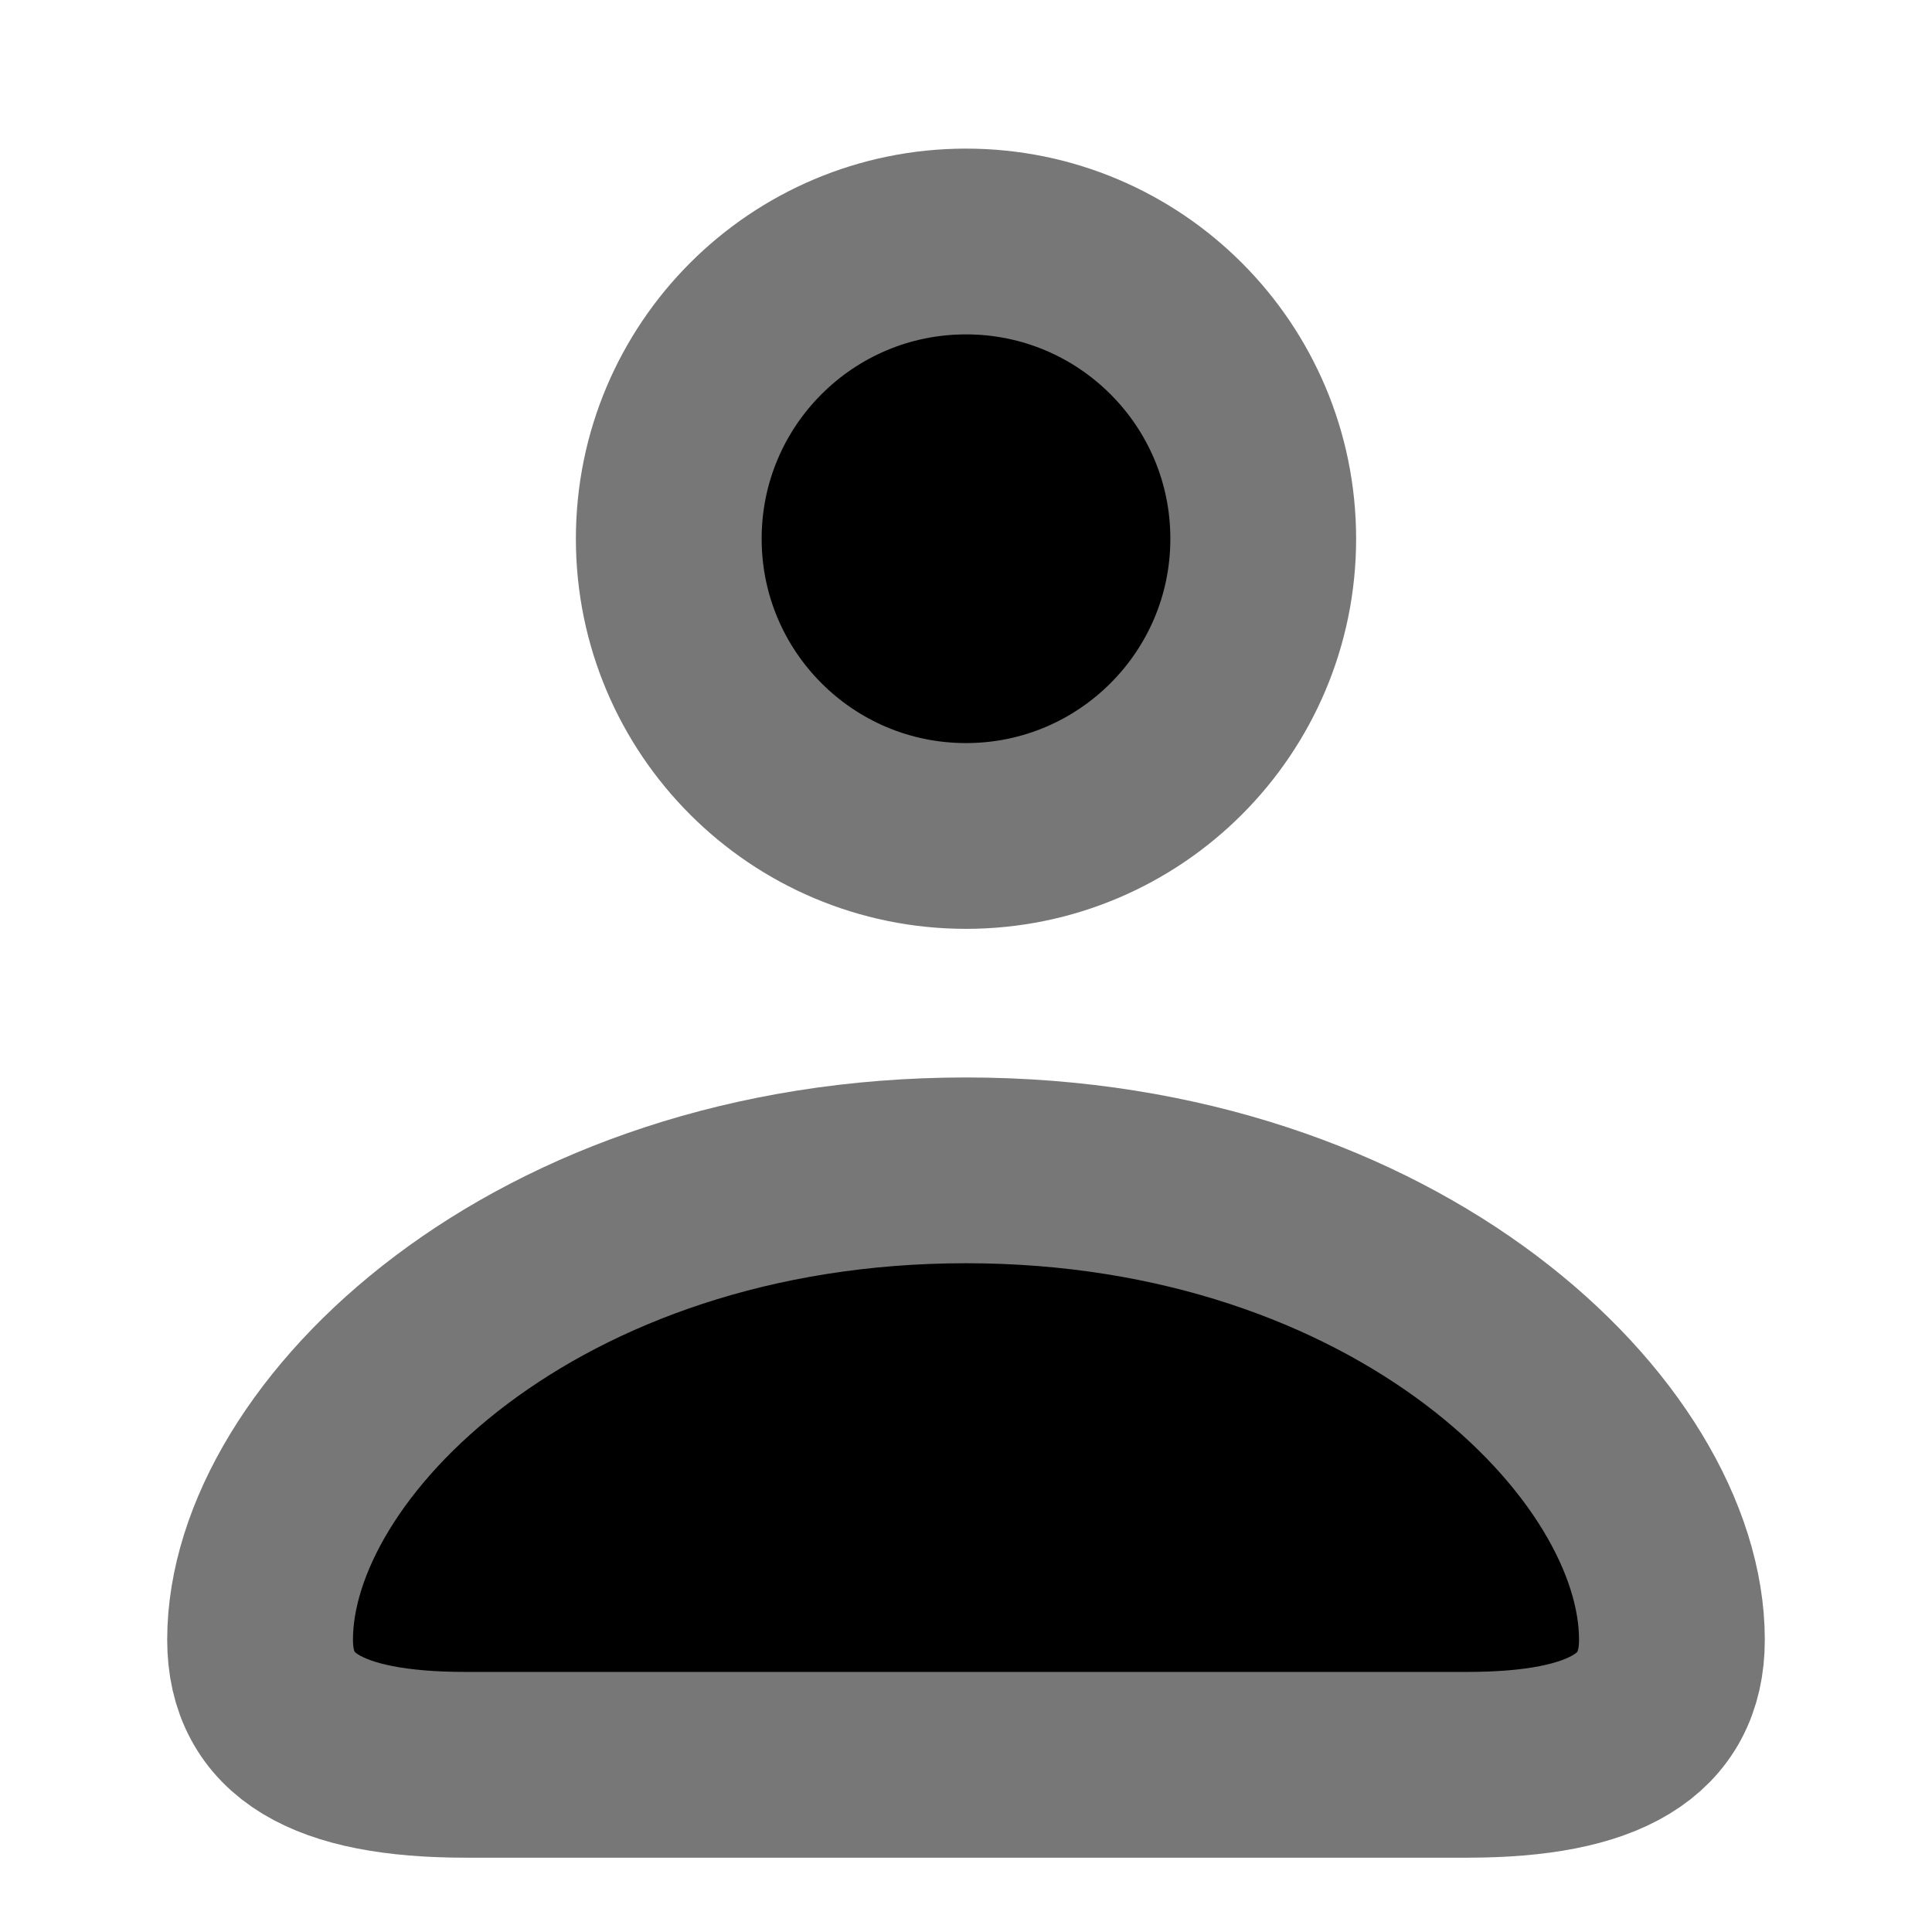
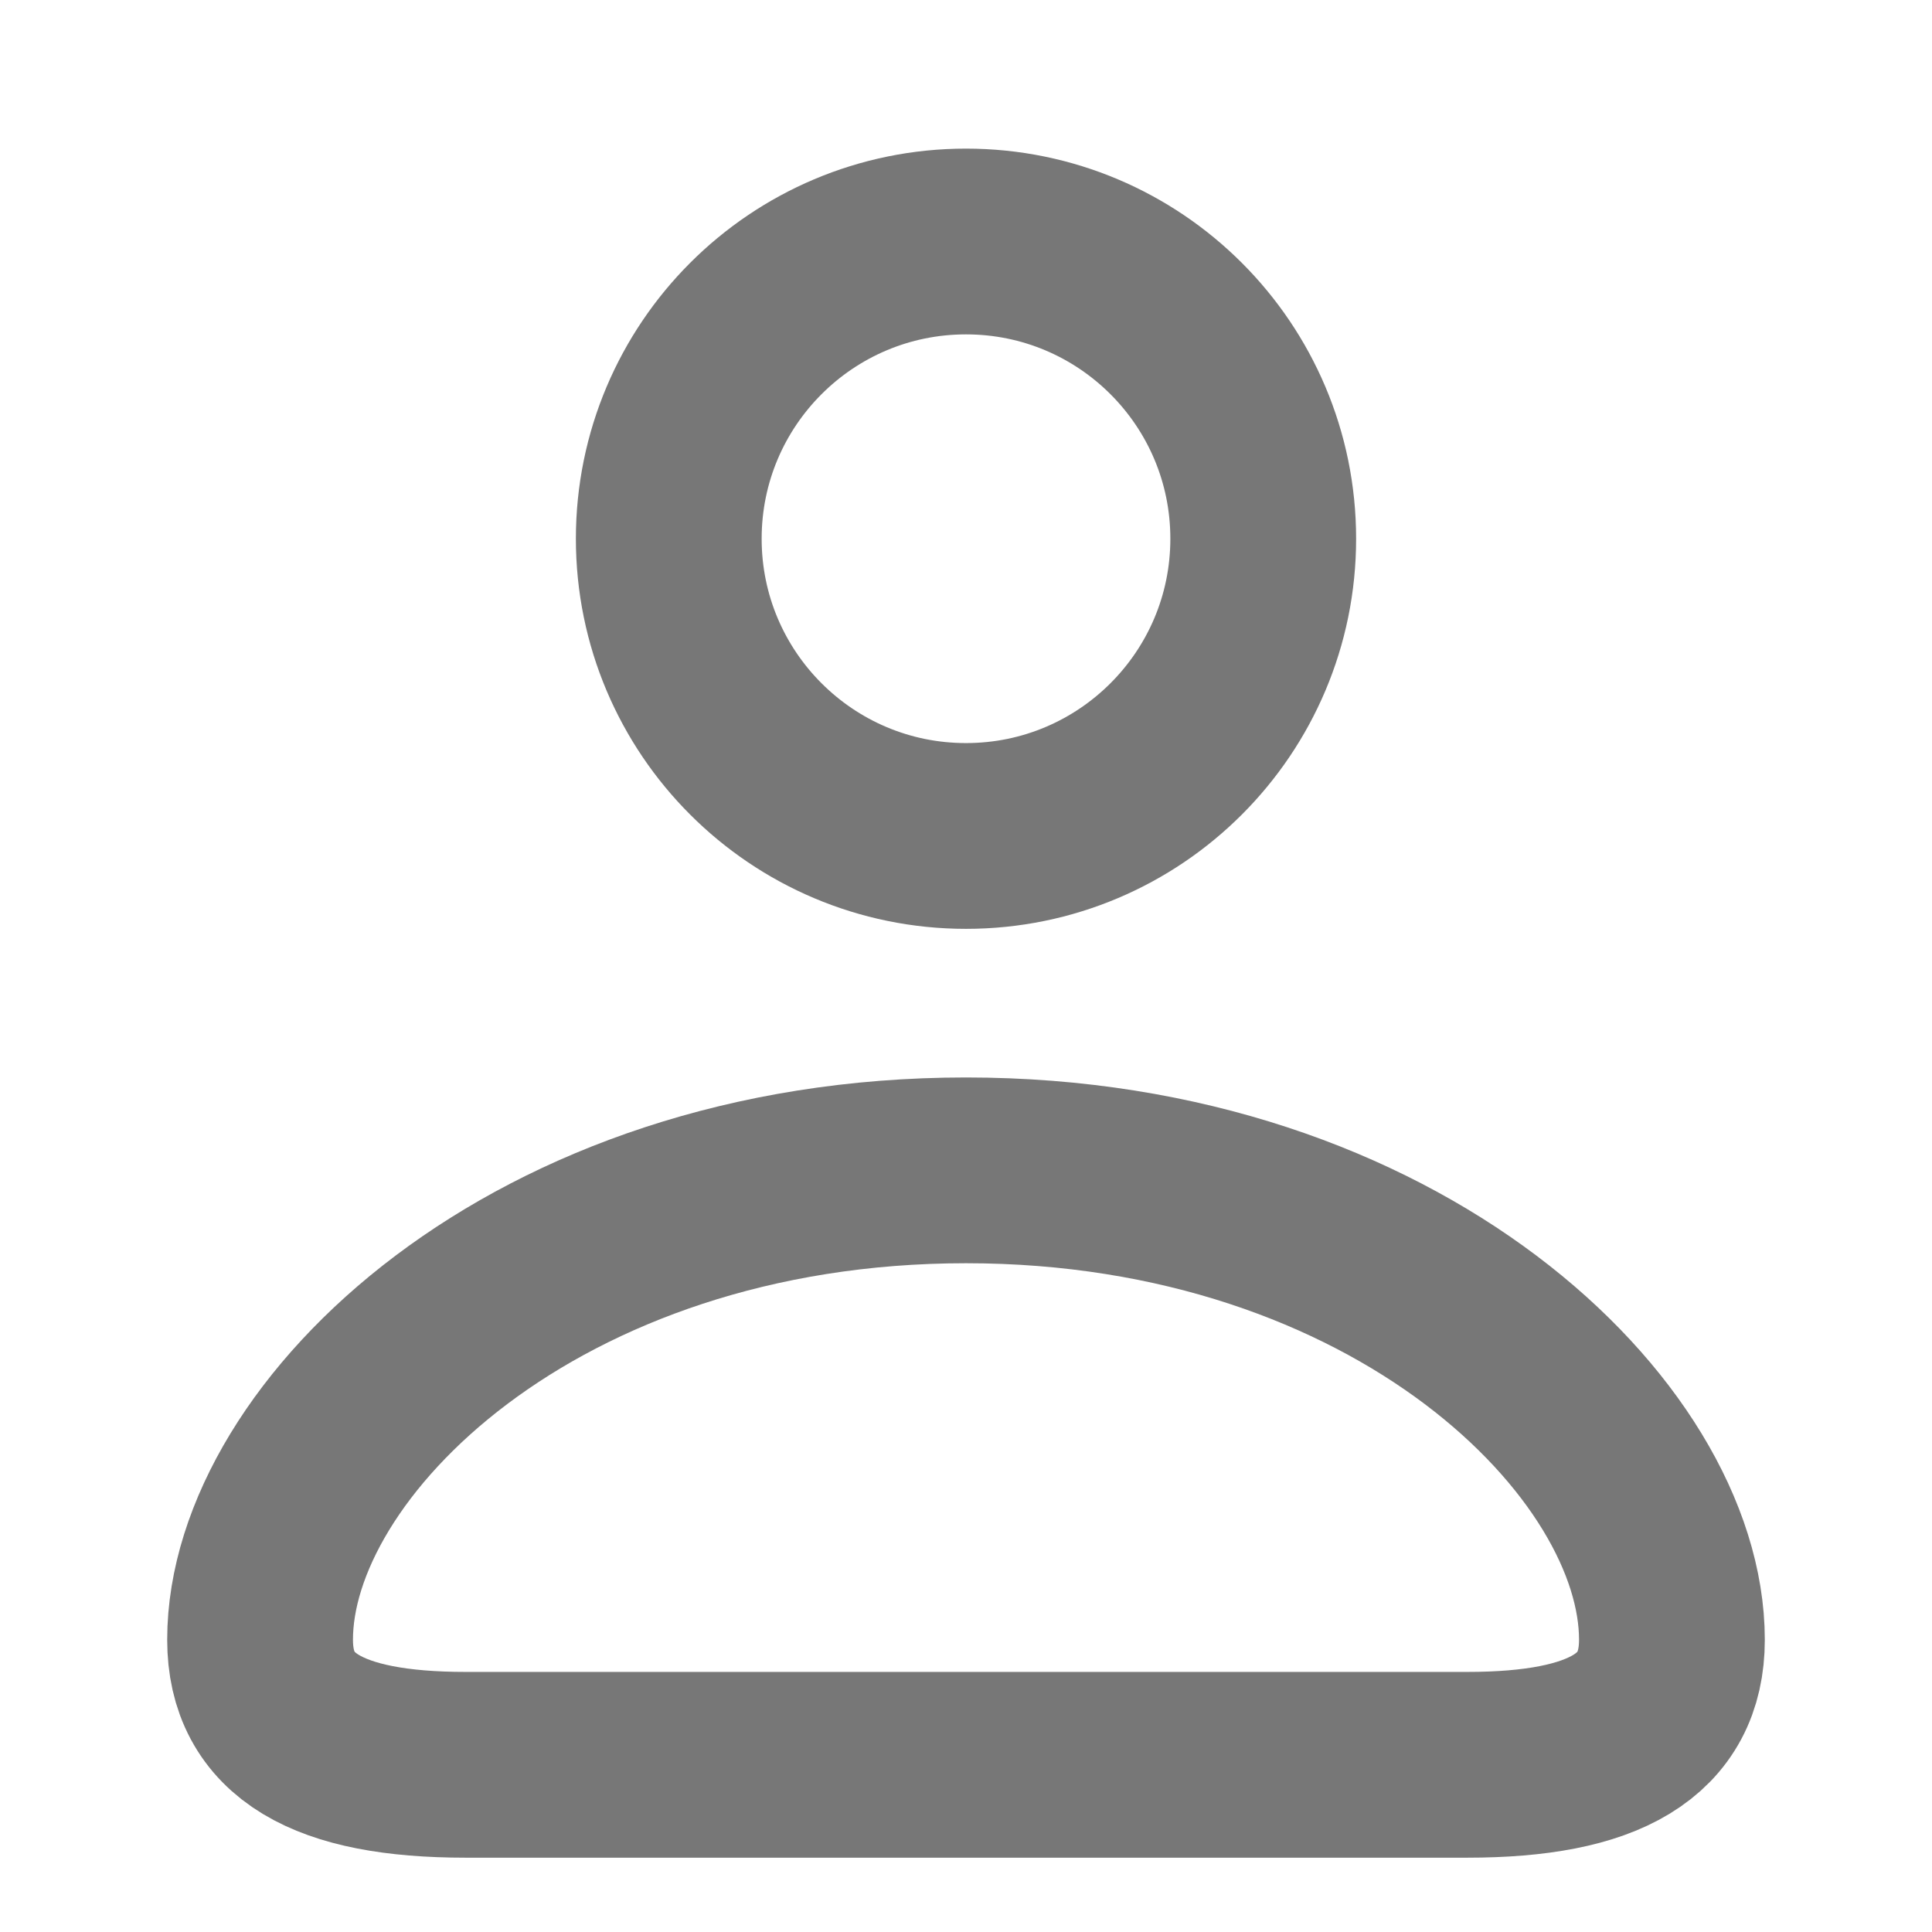
- <svg xmlns="http://www.w3.org/2000/svg" aria-label="Profile" role="img" viewBox="0 0 26 26" class="x1lliihq xffa9am x2lah0s x1jwls1v x1n2onr6 x17fnjtu x3egl4o" style="--fill: transparent; --height: 24px; --width: 24px;">
+ <svg xmlns="http://www.w3.org/2000/svg" aria-label="Profile" role="img" viewBox="0 0 26 26" class="x1lliihq xffa9am x2lah0s x1jwls1v x1n2onr6 x17fnjtu x3egl4o" style=" fill: transparent; height: 24px; width: 24px;">
  <circle cx="13" cy="7.25" r="4" stroke="#777" stroke-width="2.5" />
  <path d="M6.267 23.75H19.744C21.603 23.75 22.5 23.219 22.5 22.067C22.5 19.371 18.804 15.75 13 15.75C7.196 15.75 3.5 19.371 3.5 22.067C3.5 23.219 4.397 23.75 6.267 23.75Z" stroke="#777" stroke-width="2.5" />
</svg>
